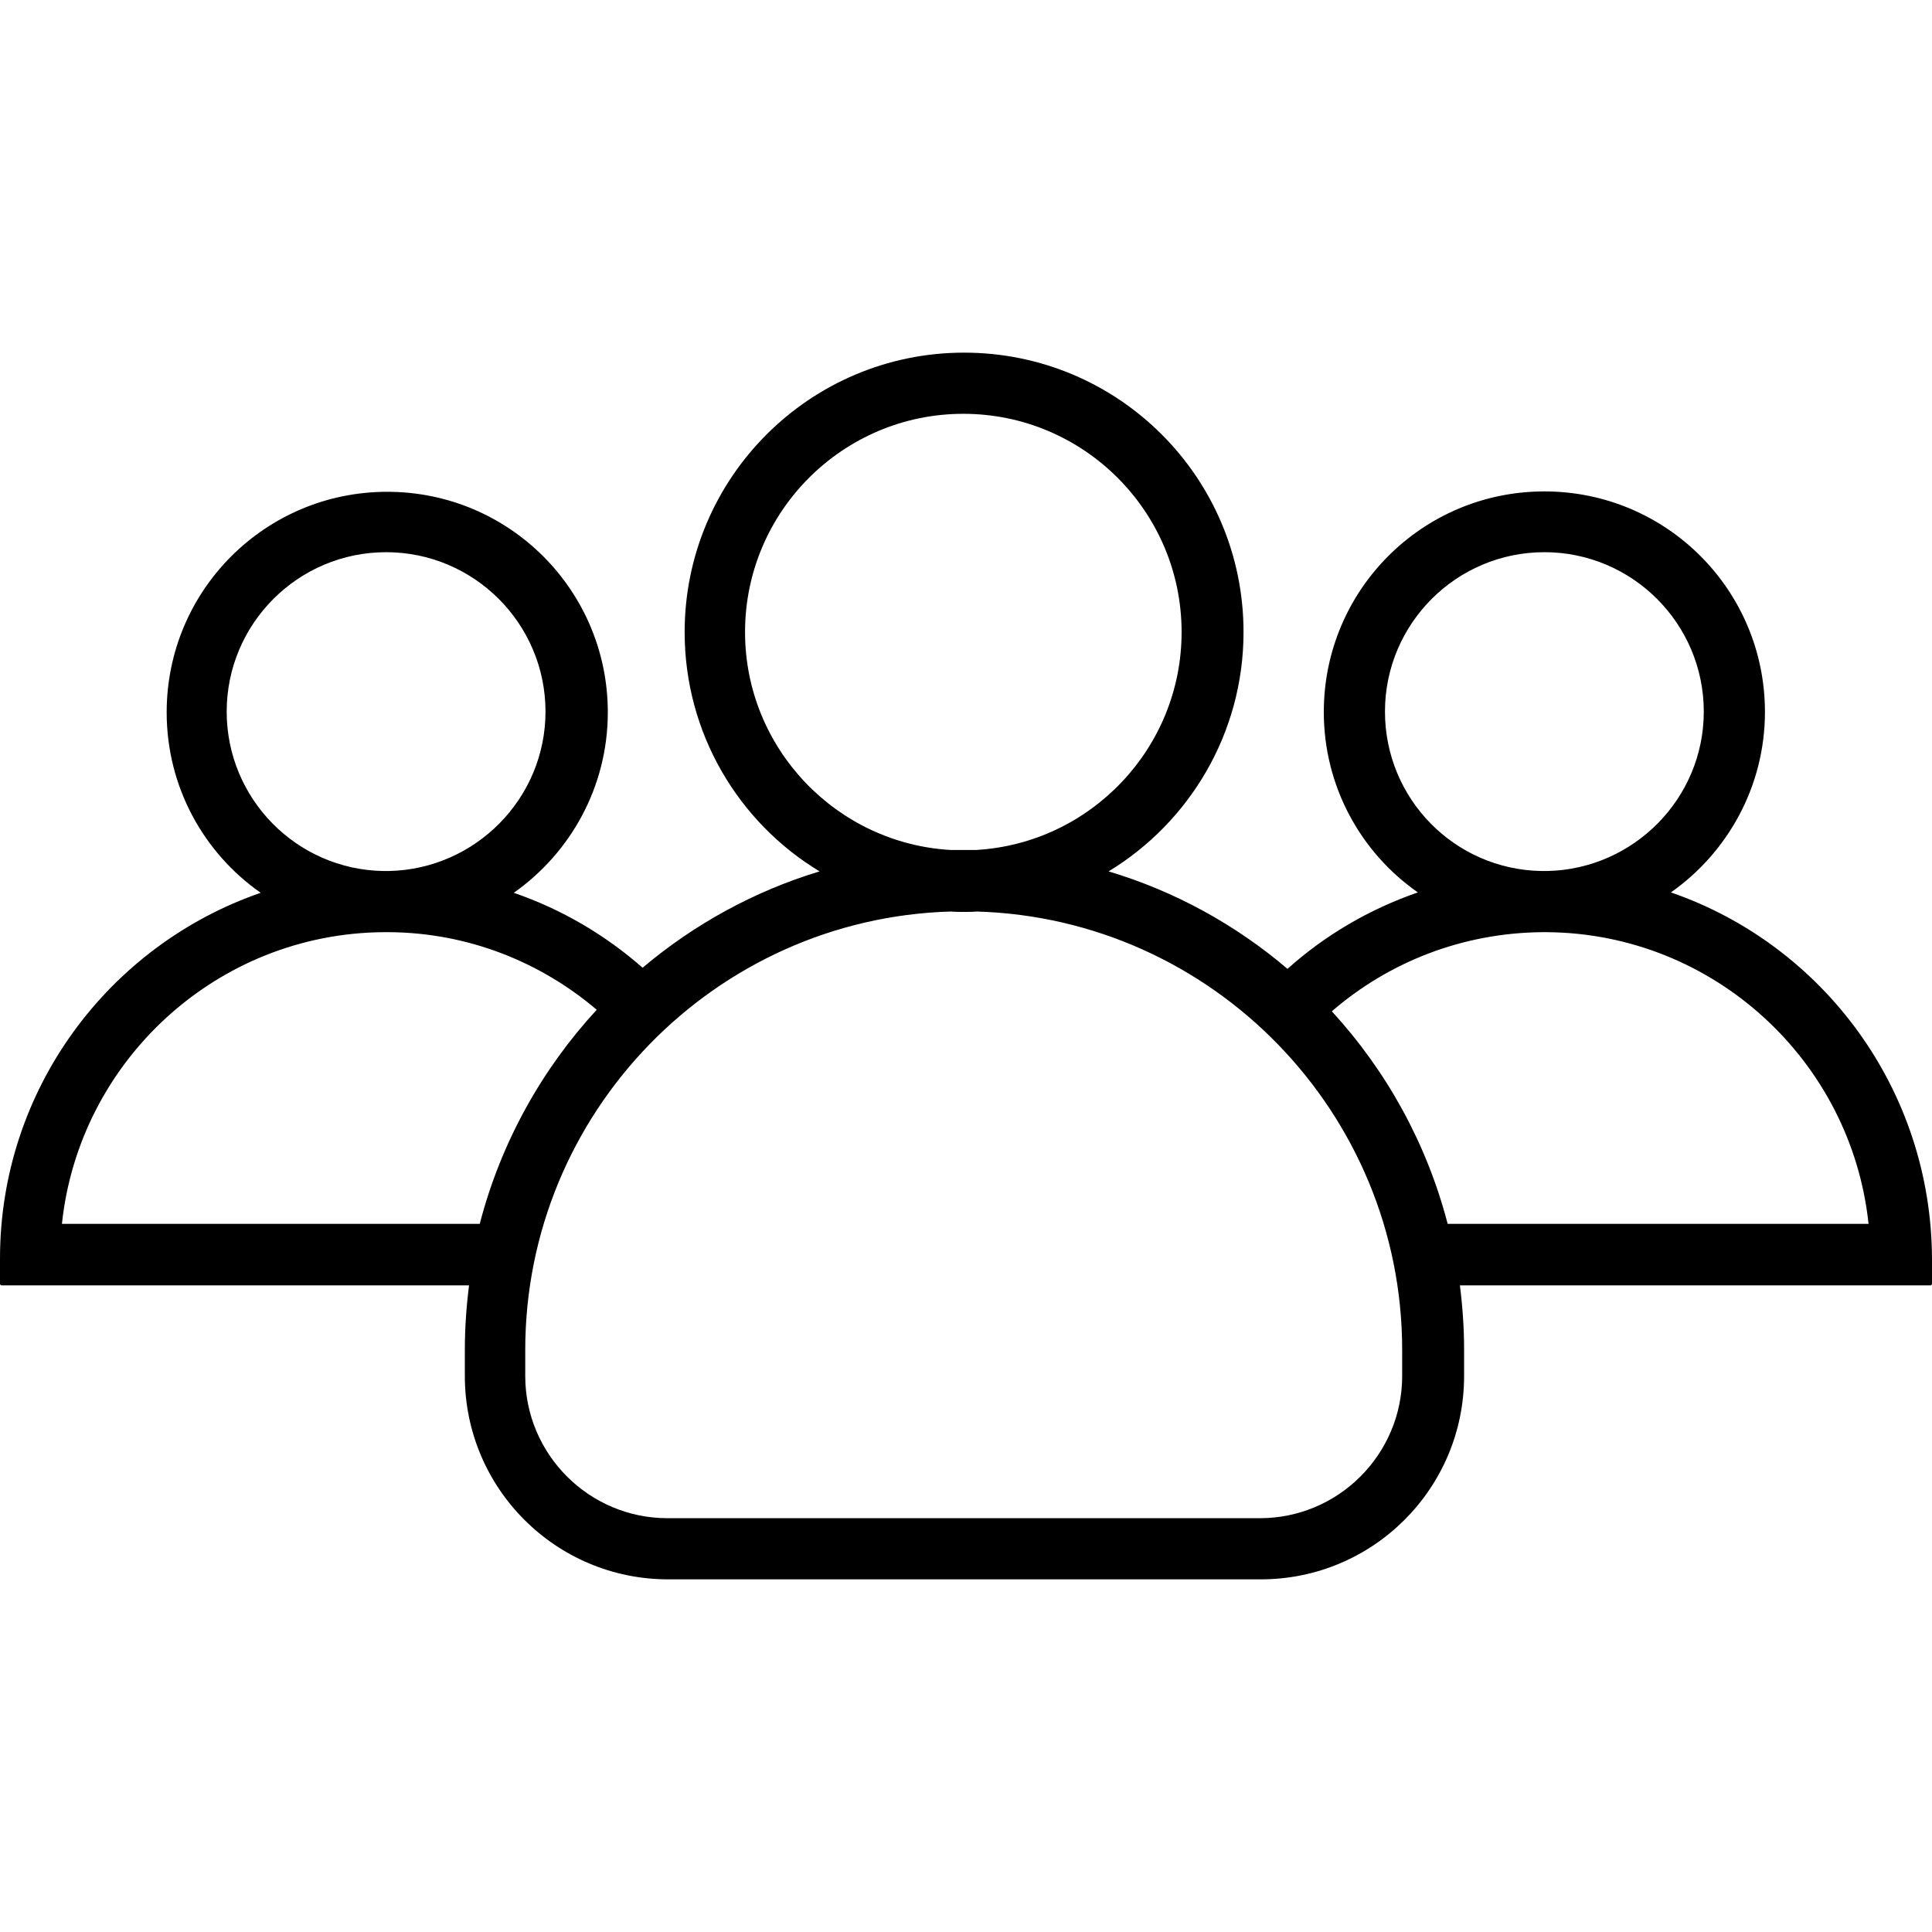
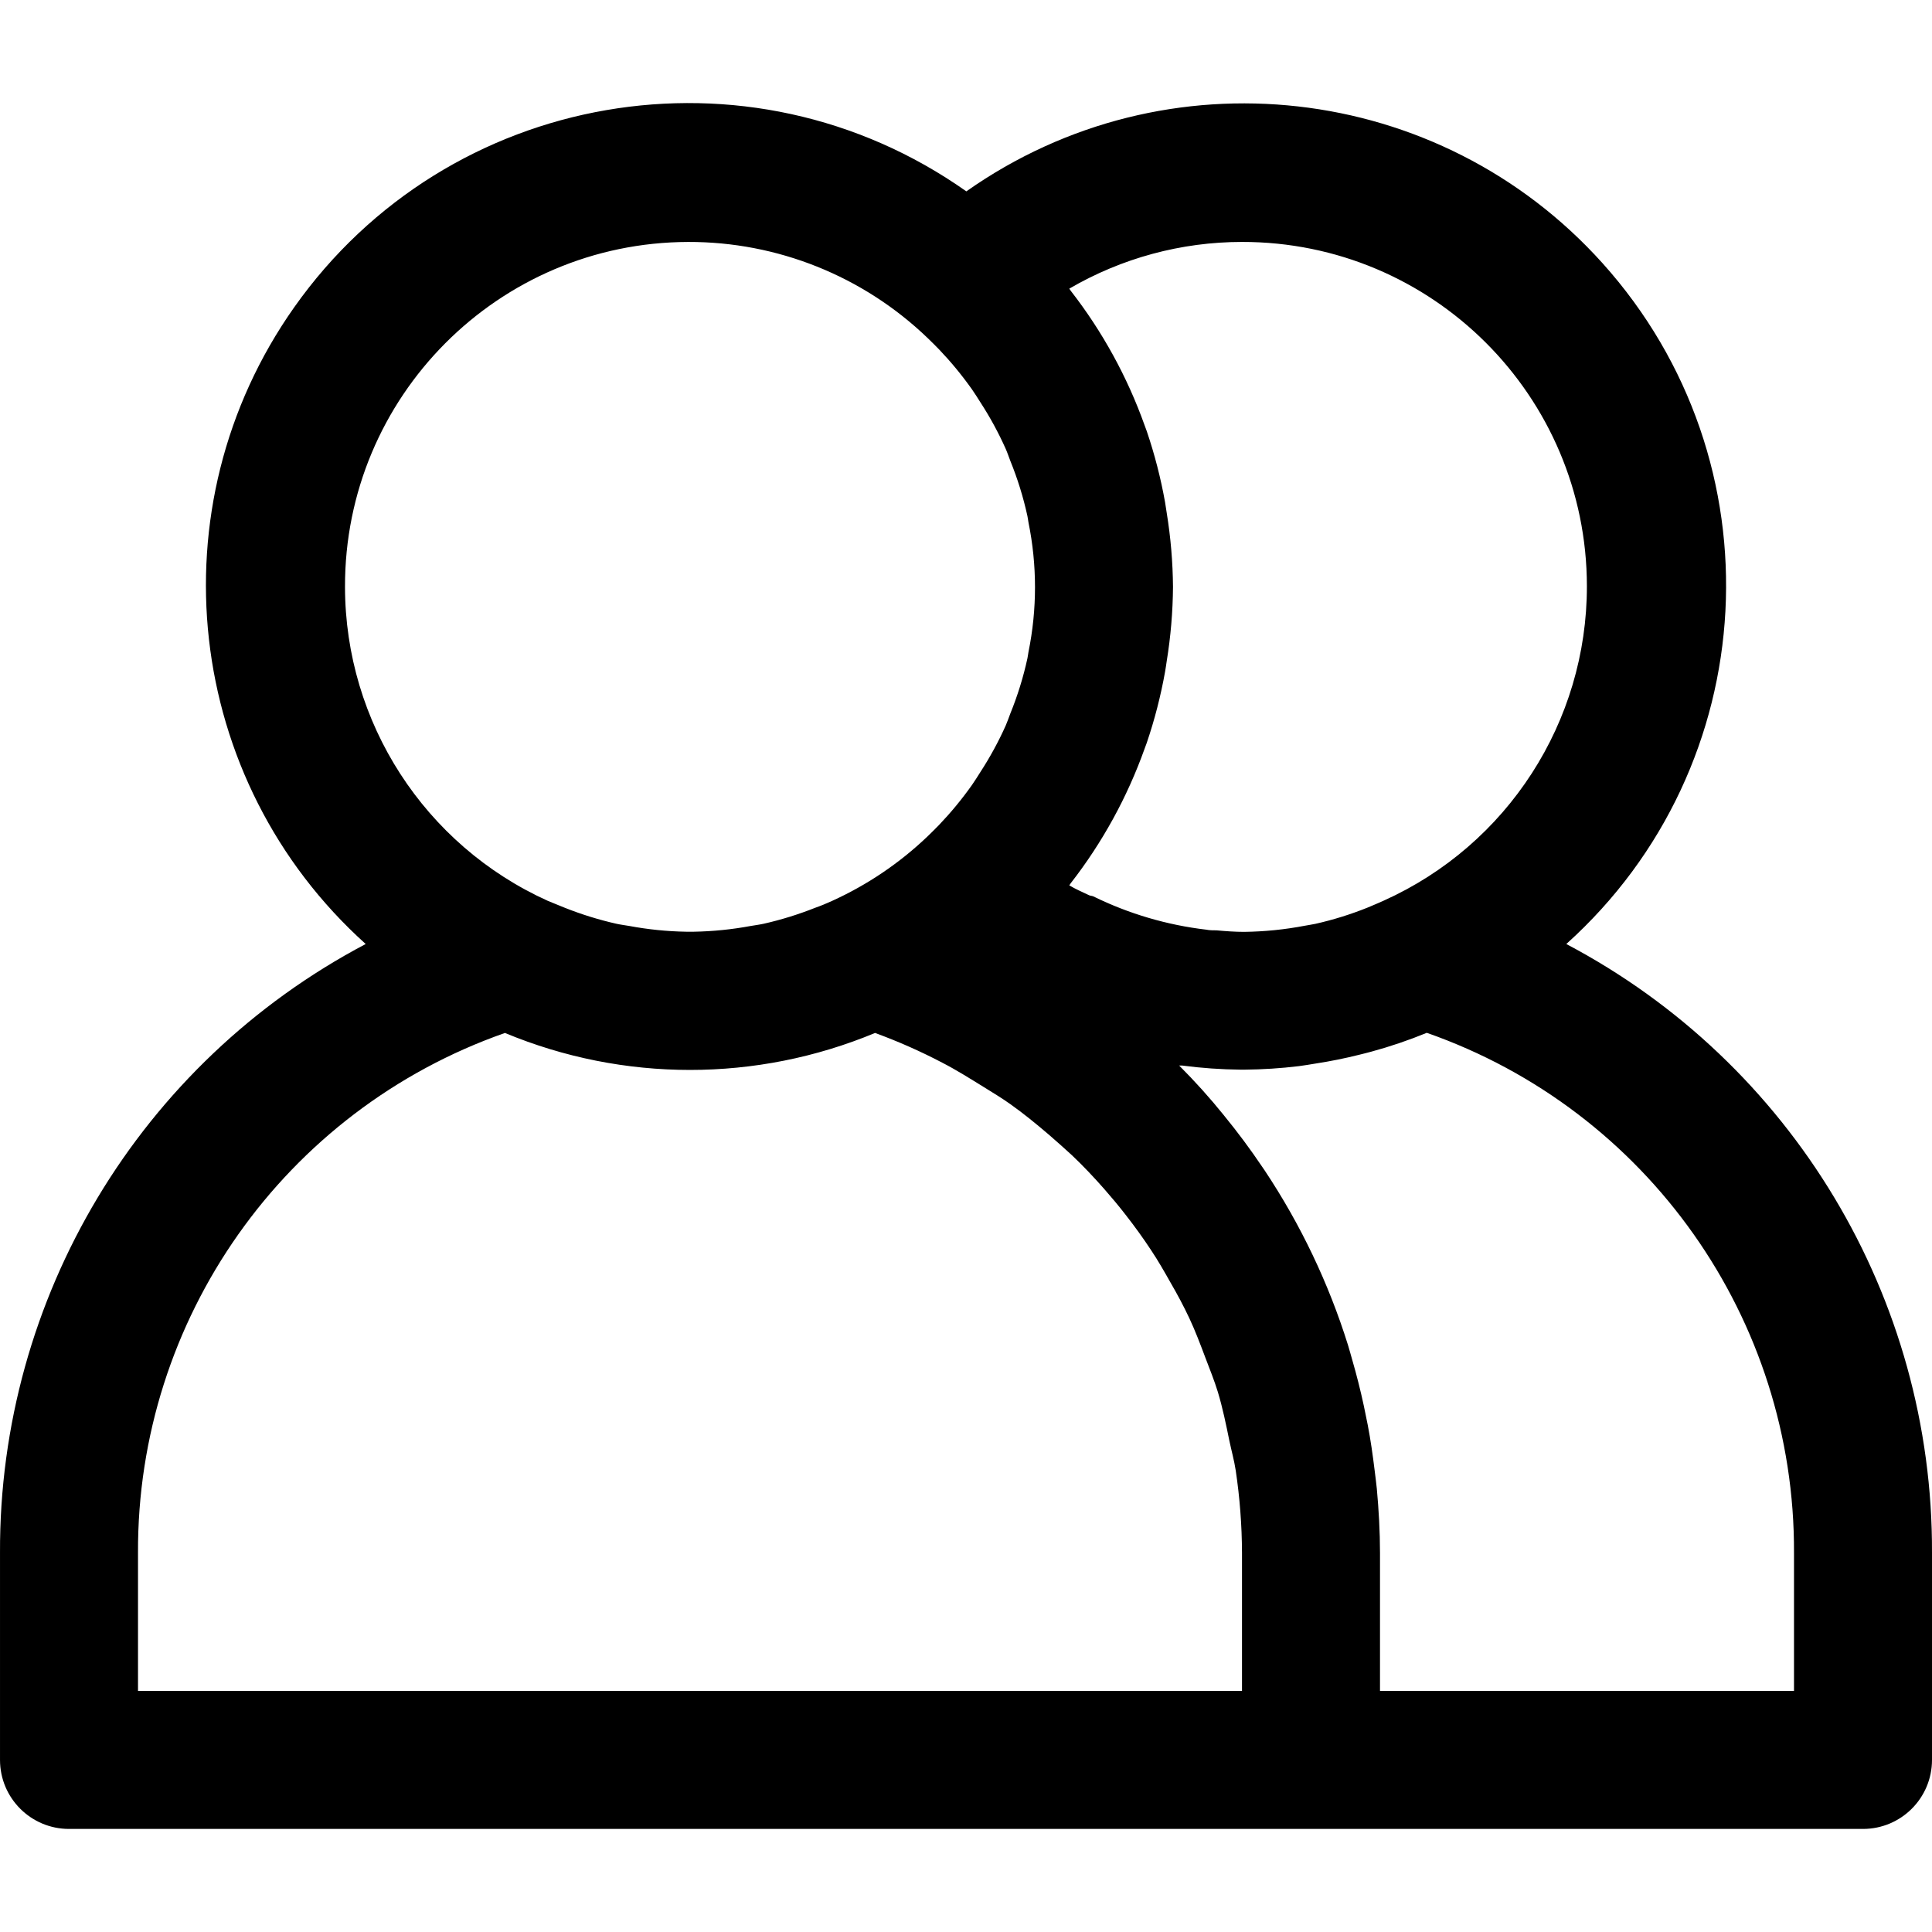
- <svg xmlns="http://www.w3.org/2000/svg" version="1.1" id="Capa_1" x="0px" y="0px" viewBox="0 0 505.4 505.4" style="enable-background:new 0 0 505.4 505.4;" xml:space="preserve">
+ <svg xmlns="http://www.w3.org/2000/svg" version="1.1" id="Capa_1" x="0px" y="0px" viewBox="0 0 477.869 477.869" style="enable-background:new 0 0 477.869 477.869;" xml:space="preserve">
  <g>
    <g>
-       <path d="M437.1,233.45c14.8-10.4,24.6-27.7,24.6-47.2c0-31.9-25.8-57.7-57.7-57.7c-31.9,0-57.7,25.8-57.7,57.7    c0,19.5,9.7,36.8,24.6,47.2c-12.7,4.4-24.3,11.2-34.1,20c-13.5-11.5-29.4-20.3-46.8-25.5c21.1-12.8,35.3-36.1,35.3-62.6    c0-40.4-32.7-73.1-73.1-73.1c-40.4,0-73.1,32.8-73.1,73.1c0,26.5,14.1,49.8,35.3,62.6c-17.2,5.2-32.9,13.9-46.3,25.2    c-9.8-8.6-21.2-15.3-33.7-19.6c14.8-10.4,24.6-27.7,24.6-47.2c0-31.9-25.8-57.7-57.7-57.7s-57.7,25.8-57.7,57.7    c0,19.5,9.7,36.8,24.6,47.2C28.5,247.25,0,284.95,0,329.25v6.6c0,0.2,0.2,0.4,0.4,0.4h122.3c-0.7,5.5-1.1,11.2-1.1,16.9v6.8    c0,29.4,23.8,53.2,53.2,53.2h155c29.4,0,53.2-23.8,53.2-53.2v-6.8c0-5.7-0.4-11.4-1.1-16.9H505c0.2,0,0.4-0.2,0.4-0.4v-6.6    C505.2,284.85,476.8,247.15,437.1,233.45z M362.3,186.15c0-23,18.7-41.7,41.7-41.7s41.7,18.7,41.7,41.7    c0,22.7-18.3,41.2-40.9,41.7c-0.3,0-0.5,0-0.8,0s-0.5,0-0.8,0C380.5,227.45,362.3,208.95,362.3,186.15z M194.9,165.35    c0-31.5,25.6-57.1,57.1-57.1s57.1,25.6,57.1,57.1c0,30.4-23.9,55.3-53.8,57c-1.1,0-2.2,0-3.3,0c-1.1,0-2.2,0-3.3,0    C218.8,220.65,194.9,195.75,194.9,165.35z M59.3,186.15c0-23,18.7-41.7,41.7-41.7s41.7,18.7,41.7,41.7c0,22.7-18.3,41.2-40.9,41.7    c-0.3,0-0.5,0-0.8,0s-0.5,0-0.8,0C77.6,227.45,59.3,208.95,59.3,186.15z M125.5,320.15H16.2c4.5-42.6,40.5-76,84.2-76.3    c0.2,0,0.4,0,0.6,0s0.4,0,0.6,0c20.8,0.1,39.8,7.8,54.5,20.3C141.7,279.75,131,298.95,125.5,320.15z M366.8,359.95    c0,20.5-16.7,37.2-37.2,37.2h-155c-20.5,0-37.2-16.7-37.2-37.2v-6.8c0-62.1,49.6-112.9,111.3-114.7c1.1,0.1,2.3,0.1,3.4,0.1    s2.3,0,3.4-0.1c61.7,1.8,111.3,52.6,111.3,114.7V359.95z M378.7,320.15c-5.5-21.1-16-40-30.3-55.6c14.8-12.8,34-20.5,55-20.7    c0.2,0,0.4,0,0.6,0s0.4,0,0.6,0c43.7,0.3,79.7,33.7,84.2,76.3H378.7z" />
+       <path d="M387.415,233.496c48.976-44.029,52.987-119.424,8.958-168.4C355.991,20.177,288.4,12.546,239.02,47.332    c-53.83-37.99-128.264-25.149-166.254,28.68c-34.859,49.393-27.259,117.054,17.689,157.483    c-55.849,29.44-90.706,87.481-90.453,150.613v51.2c0,9.426,7.641,17.067,17.067,17.067h443.733    c9.426,0,17.067-7.641,17.067-17.067v-51.2C478.121,320.976,443.264,262.935,387.415,233.496z M307.201,59.842    c47.062-0.052,85.256,38.057,85.309,85.119c0.037,33.564-19.631,64.023-50.237,77.799c-1.314,0.597-2.628,1.143-3.959,1.707    c-4.212,1.699-8.556,3.051-12.988,4.045c-0.853,0.188-1.707,0.29-2.577,0.461c-4.952,0.949-9.977,1.457-15.019,1.519    c-2.27,0-4.557-0.171-6.827-0.375c-0.853,0-1.707,0-2.56-0.171c-9.7-1.142-19.136-3.923-27.904-8.226    c-0.324-0.154-0.7-0.137-1.024-0.273c-1.707-0.819-3.413-1.536-4.932-2.458c0.137-0.171,0.222-0.358,0.358-0.529    c7.826-10.056,13.996-21.296,18.278-33.297l0.529-1.434c1.947-5.732,3.459-11.602,4.523-17.562c0.154-0.87,0.273-1.707,0.41-2.645    c0.987-6.067,1.506-12.2,1.553-18.347c-0.049-6.135-0.568-12.257-1.553-18.313c-0.137-0.887-0.256-1.707-0.41-2.645    c-1.064-5.959-2.576-11.83-4.523-17.562l-0.529-1.434c-4.282-12.001-10.453-23.241-18.278-33.297    c-0.137-0.171-0.222-0.358-0.358-0.529C277.449,63.831,292.19,59.843,307.201,59.842z M85.335,145.176    c-0.121-47.006,37.886-85.21,84.892-85.331c22.034-0.057,43.232,8.434,59.134,23.686c0.99,0.956,1.963,1.911,2.918,2.901    c2.931,3.071,5.634,6.351,8.09,9.813c0.751,1.058,1.434,2.185,2.133,3.277c2.385,3.671,4.479,7.523,6.263,11.52    c0.427,0.973,0.751,1.963,1.126,2.935c1.799,4.421,3.215,8.989,4.233,13.653c0.12,0.512,0.154,1.024,0.256,1.553    c2.162,10.597,2.162,21.522,0,32.119c-0.102,0.529-0.137,1.041-0.256,1.553c-1.017,4.664-2.433,9.232-4.233,13.653    c-0.375,0.973-0.7,1.963-1.126,2.935c-1.786,3.991-3.88,7.837-6.263,11.503c-0.7,1.092-1.382,2.219-2.133,3.277    c-2.455,3.463-5.159,6.742-8.09,9.813c-0.956,0.99-1.929,1.946-2.918,2.901c-6.91,6.585-14.877,11.962-23.569,15.906    c-1.382,0.631-2.782,1.212-4.198,1.707c-4.114,1.633-8.347,2.945-12.663,3.925c-1.075,0.239-2.185,0.375-3.277,0.563    c-4.634,0.863-9.333,1.336-14.046,1.417h-1.877c-4.713-0.08-9.412-0.554-14.046-1.417c-1.092-0.188-2.202-0.324-3.277-0.563    c-4.316-0.98-8.55-2.292-12.663-3.925c-1.417-0.563-2.816-1.143-4.198-1.707C105.013,209.057,85.374,178.677,85.335,145.176z     M307.201,418.242H34.135v-34.133c-0.25-57.833,36.188-109.468,90.76-128.614c29.296,12.197,62.249,12.197,91.546,0    c5.698,2.082,11.251,4.539,16.623,7.356c3.55,1.826,6.827,3.908,10.24,6.007c2.219,1.382,4.471,2.731,6.605,4.25    c3.294,2.338,6.4,4.881,9.455,7.492c1.963,1.707,3.908,3.413,5.751,5.12c2.816,2.662,5.461,5.478,8.004,8.363    c1.826,2.082,3.601,4.198,5.291,6.383c2.236,2.867,4.369,5.803,6.349,8.823c1.707,2.56,3.226,5.222,4.727,7.885    c1.707,2.935,3.277,5.871,4.71,8.926c1.434,3.055,2.697,6.4,3.925,9.66c1.075,2.833,2.219,5.649,3.106,8.533    c1.195,3.959,2.031,8.055,2.867,12.151c0.512,2.423,1.178,4.796,1.553,7.253c1.011,6.757,1.53,13.579,1.553,20.412V418.242z     M443.735,418.242h-102.4v-34.133c0-5.342-0.307-10.633-0.785-15.872c-0.137-1.536-0.375-3.055-0.546-4.591    c-0.461-3.772-0.99-7.509-1.707-11.213c-0.307-1.581-0.631-3.169-0.973-4.762c-0.819-3.8-1.769-7.566-2.85-11.298    c-0.358-1.229-0.683-2.475-1.058-3.686c-4.779-15.277-11.704-29.797-20.565-43.127l-0.666-0.973    c-2.935-4.358-6.07-8.573-9.404-12.646l-0.119-0.154c-3.413-4.232-7.117-8.346-11.008-12.237c0.222,0,0.461,0,0.7,0    c4.816,0.633,9.666,0.975,14.524,1.024h0.939c4.496-0.039,8.985-0.33,13.449-0.87c1.399-0.171,2.782-0.427,4.181-0.649    c3.63-0.557,7.214-1.28,10.752-2.167c1.007-0.256,2.031-0.495,3.055-0.785c4.643-1.263,9.203-2.814,13.653-4.642    c54.612,19.127,91.083,70.785,90.829,128.649V418.242z" />
    </g>
  </g>
  <g>
</g>
  <g>
</g>
  <g>
</g>
  <g>
</g>
  <g>
</g>
  <g>
</g>
  <g>
</g>
  <g>
</g>
  <g>
</g>
  <g>
</g>
  <g>
</g>
  <g>
</g>
  <g>
</g>
  <g>
</g>
  <g>
</g>
</svg>
